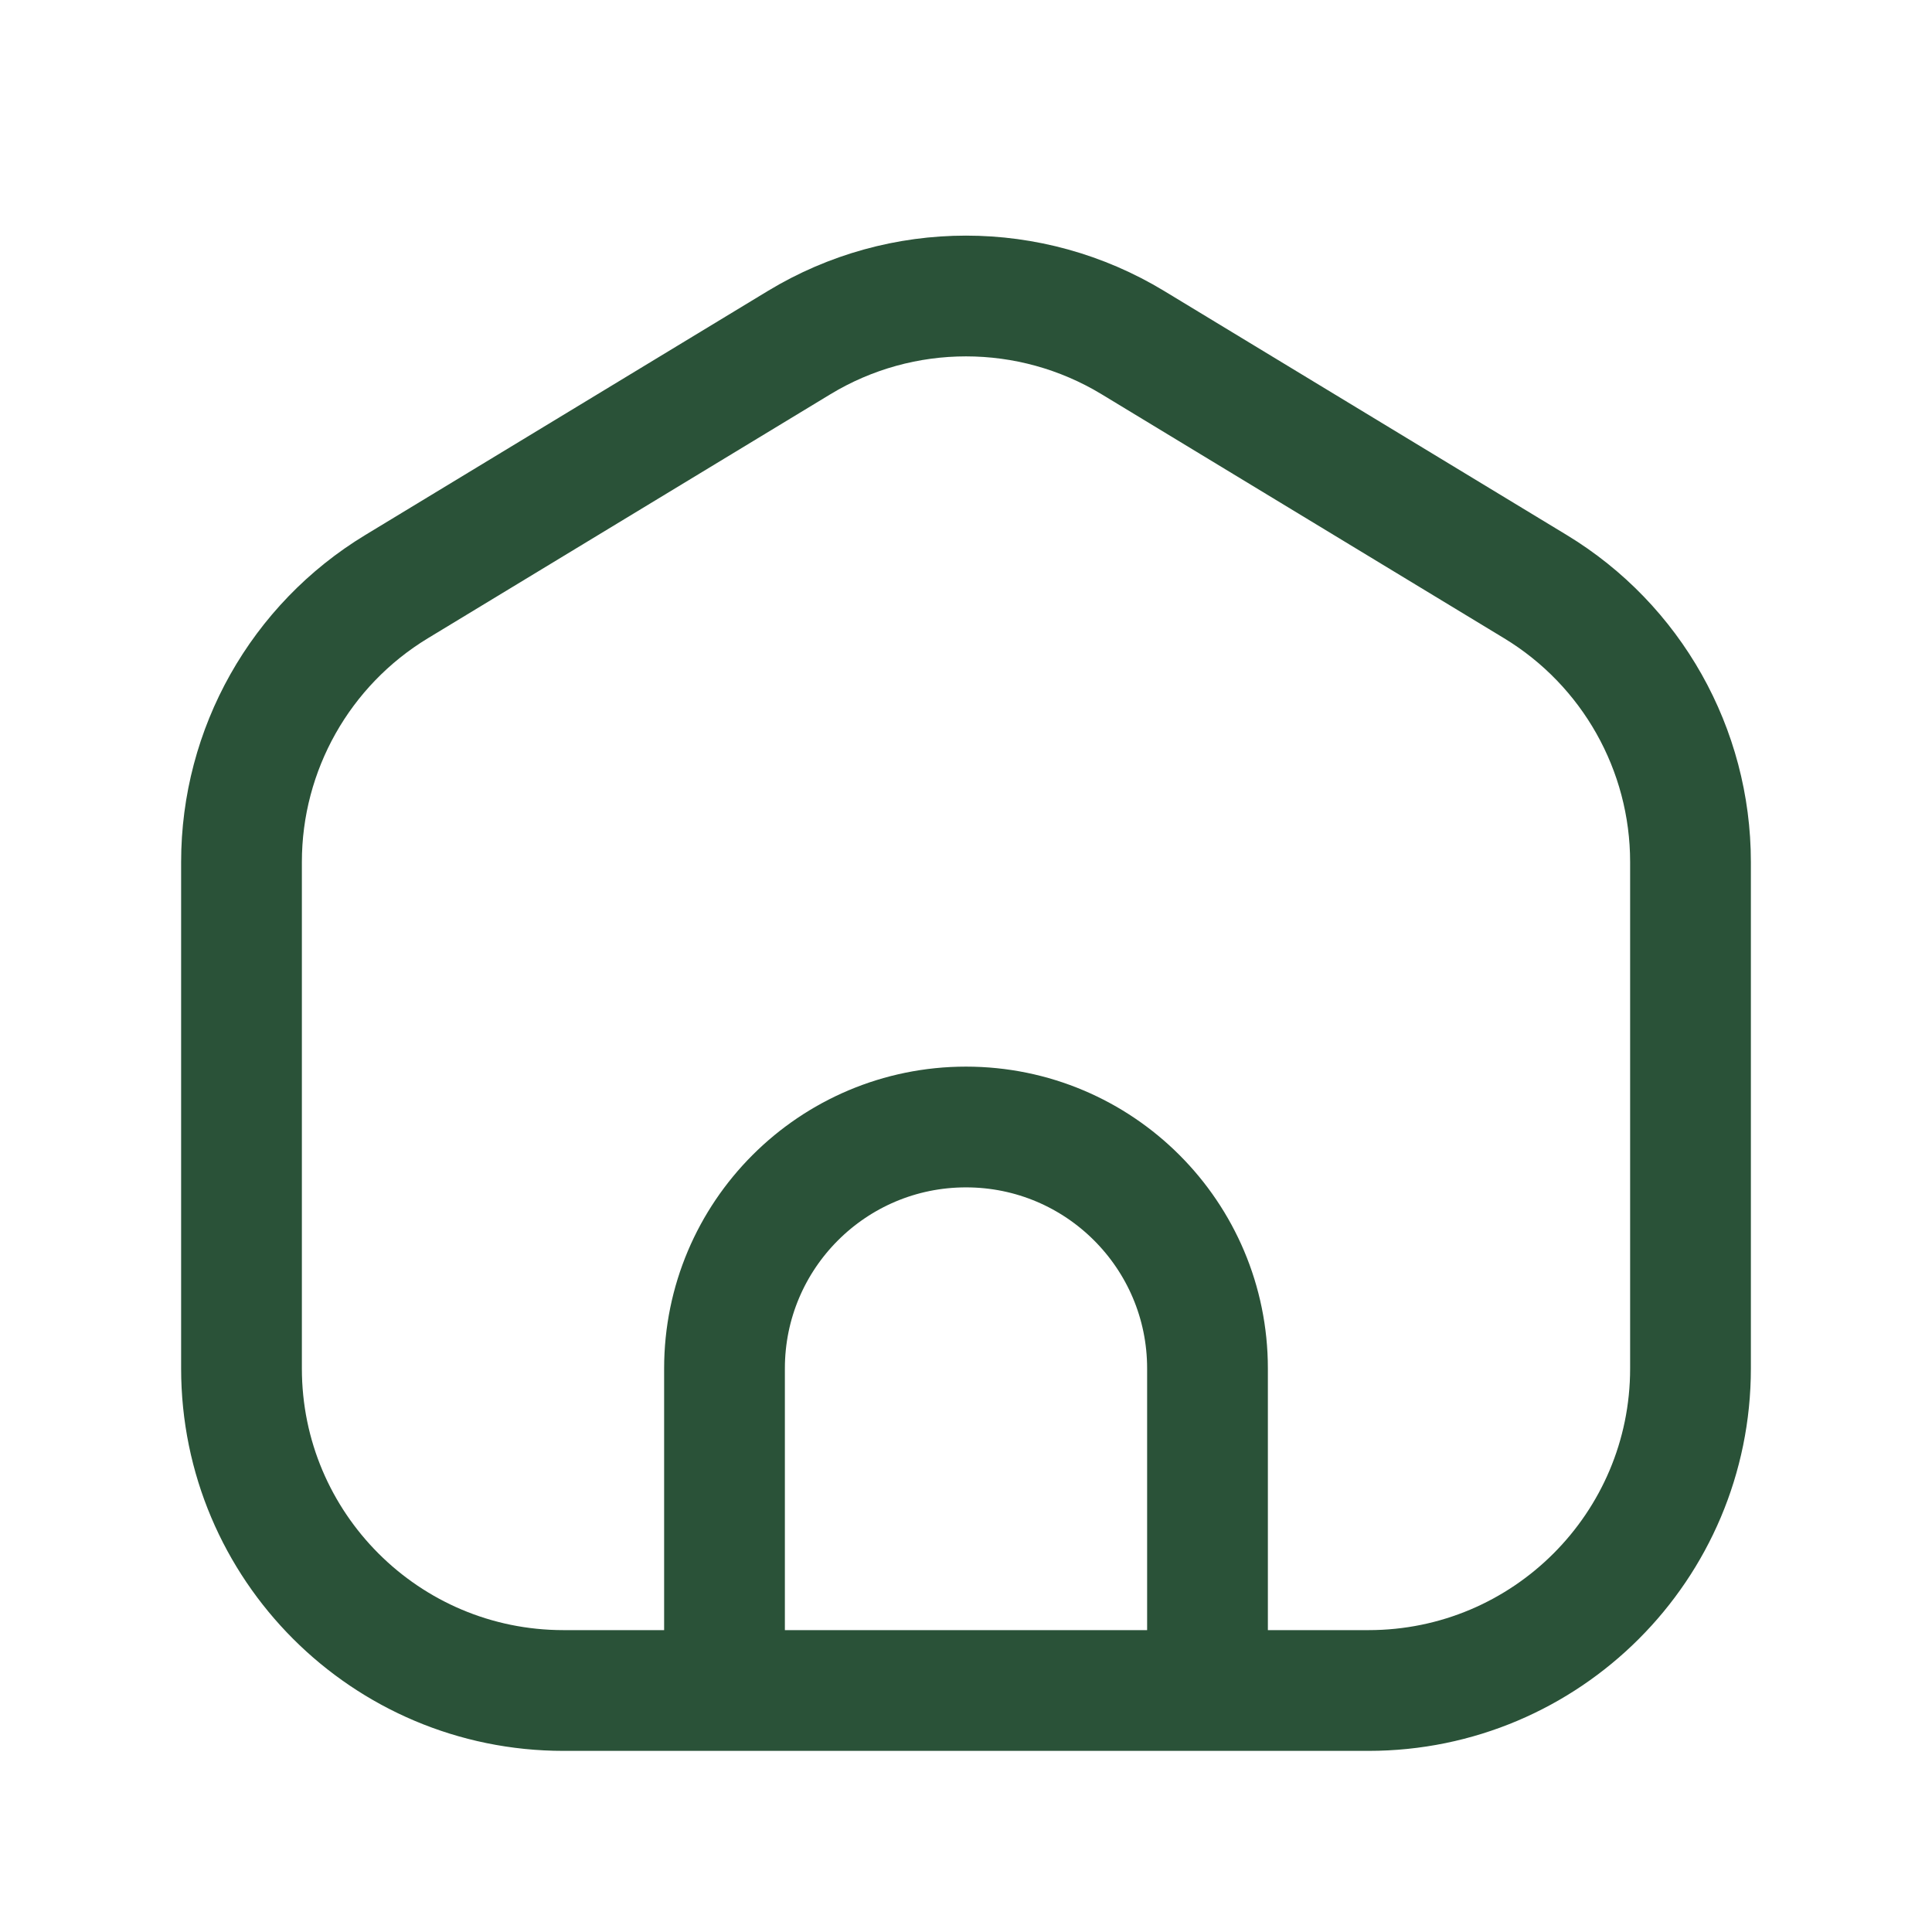
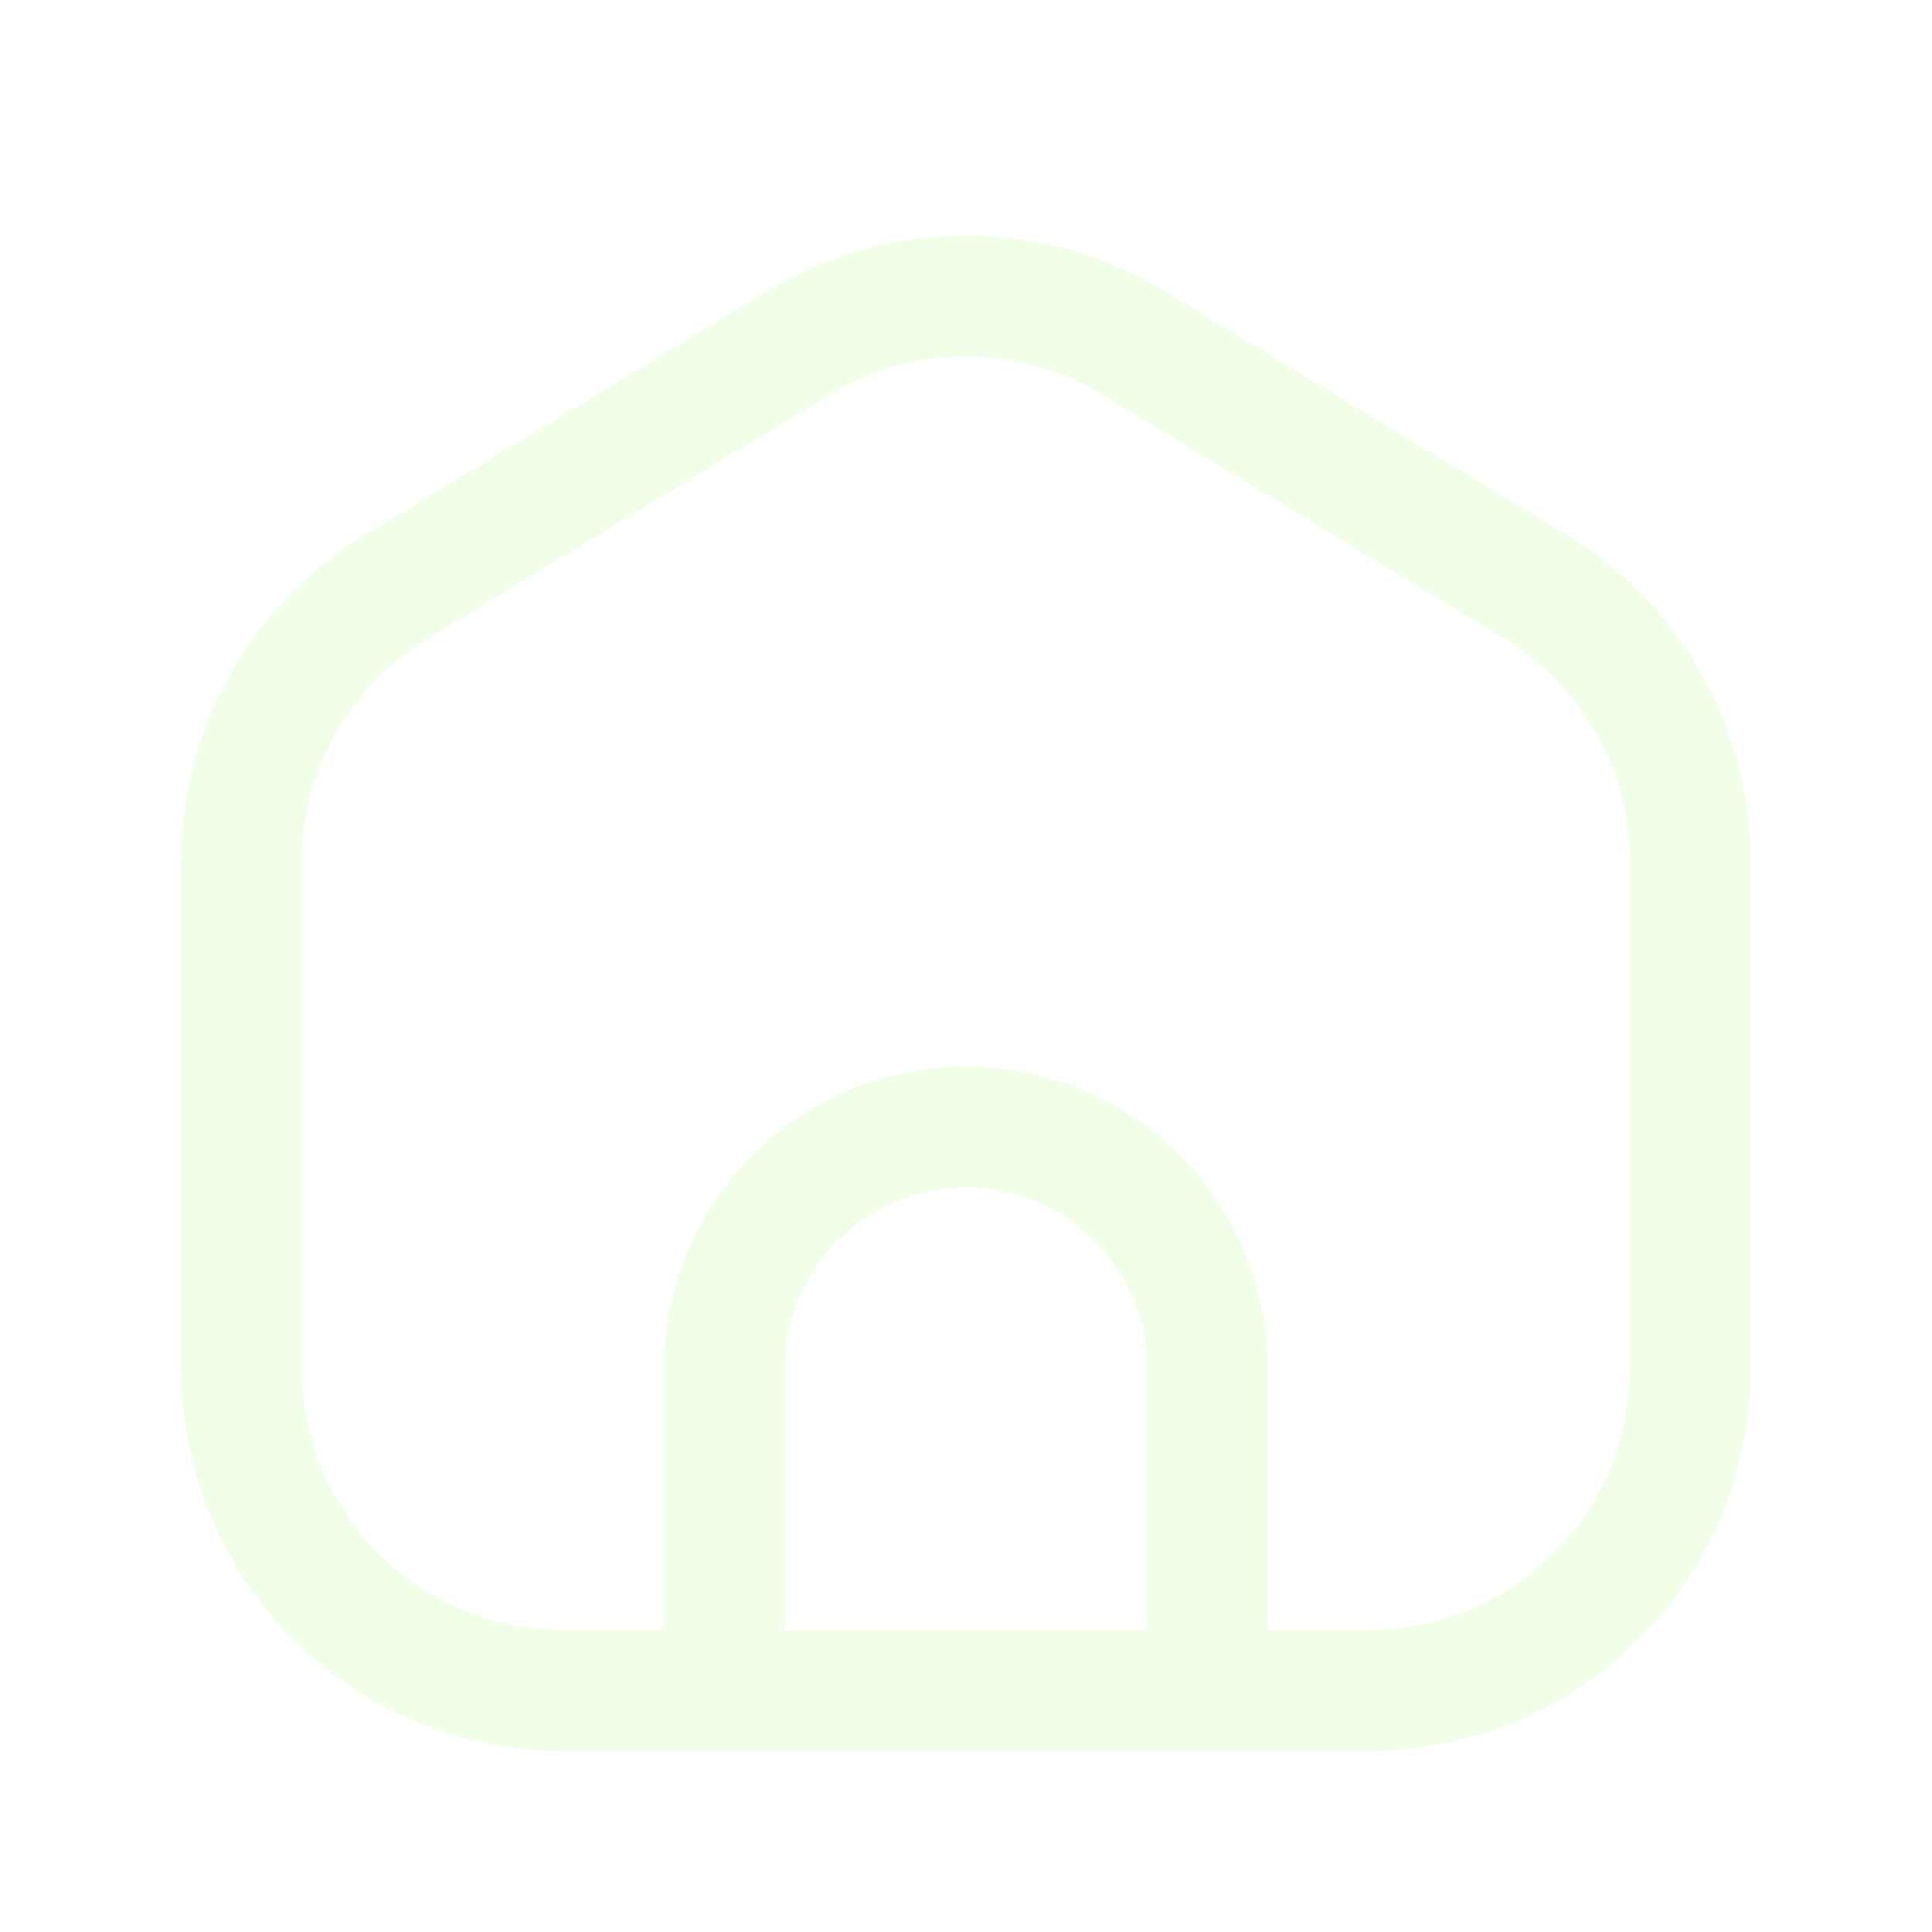
<svg xmlns="http://www.w3.org/2000/svg" width="24px" height="24px" stroke-width="1.5" viewBox="0 0 24 24" fill="none" color="#000000">
-   <path d="M9 21H7C4.791 21 3 19.209 3 17V10.708C3 9.309 3.731 8.012 4.927 7.287L9.927 4.256C11.201 3.484 12.799 3.484 14.073 4.256L19.073 7.287C20.269 8.012 21 9.309 21 10.708V17C21 19.209 19.209 21 17 21H15M9 21V17C9 15.343 10.343 14 12 14V14C13.657 14 15 15.343 15 17V21M9 21H15" stroke="#2a5238" stroke-width="1.5" stroke-linecap="round" stroke-linejoin="round" />
+   <path d="M9 21H7C4.791 21 3 19.209 3 17V10.708C3 9.309 3.731 8.012 4.927 7.287L9.927 4.256C11.201 3.484 12.799 3.484 14.073 4.256L19.073 7.287C20.269 8.012 21 9.309 21 10.708V17C21 19.209 19.209 21 17 21H15M9 21V17C9 15.343 10.343 14 12 14V14C13.657 14 15 15.343 15 17V21M9 21H15" stroke="#f2ffe8" stroke-width="1.5" stroke-linecap="round" stroke-linejoin="round" />
</svg>
